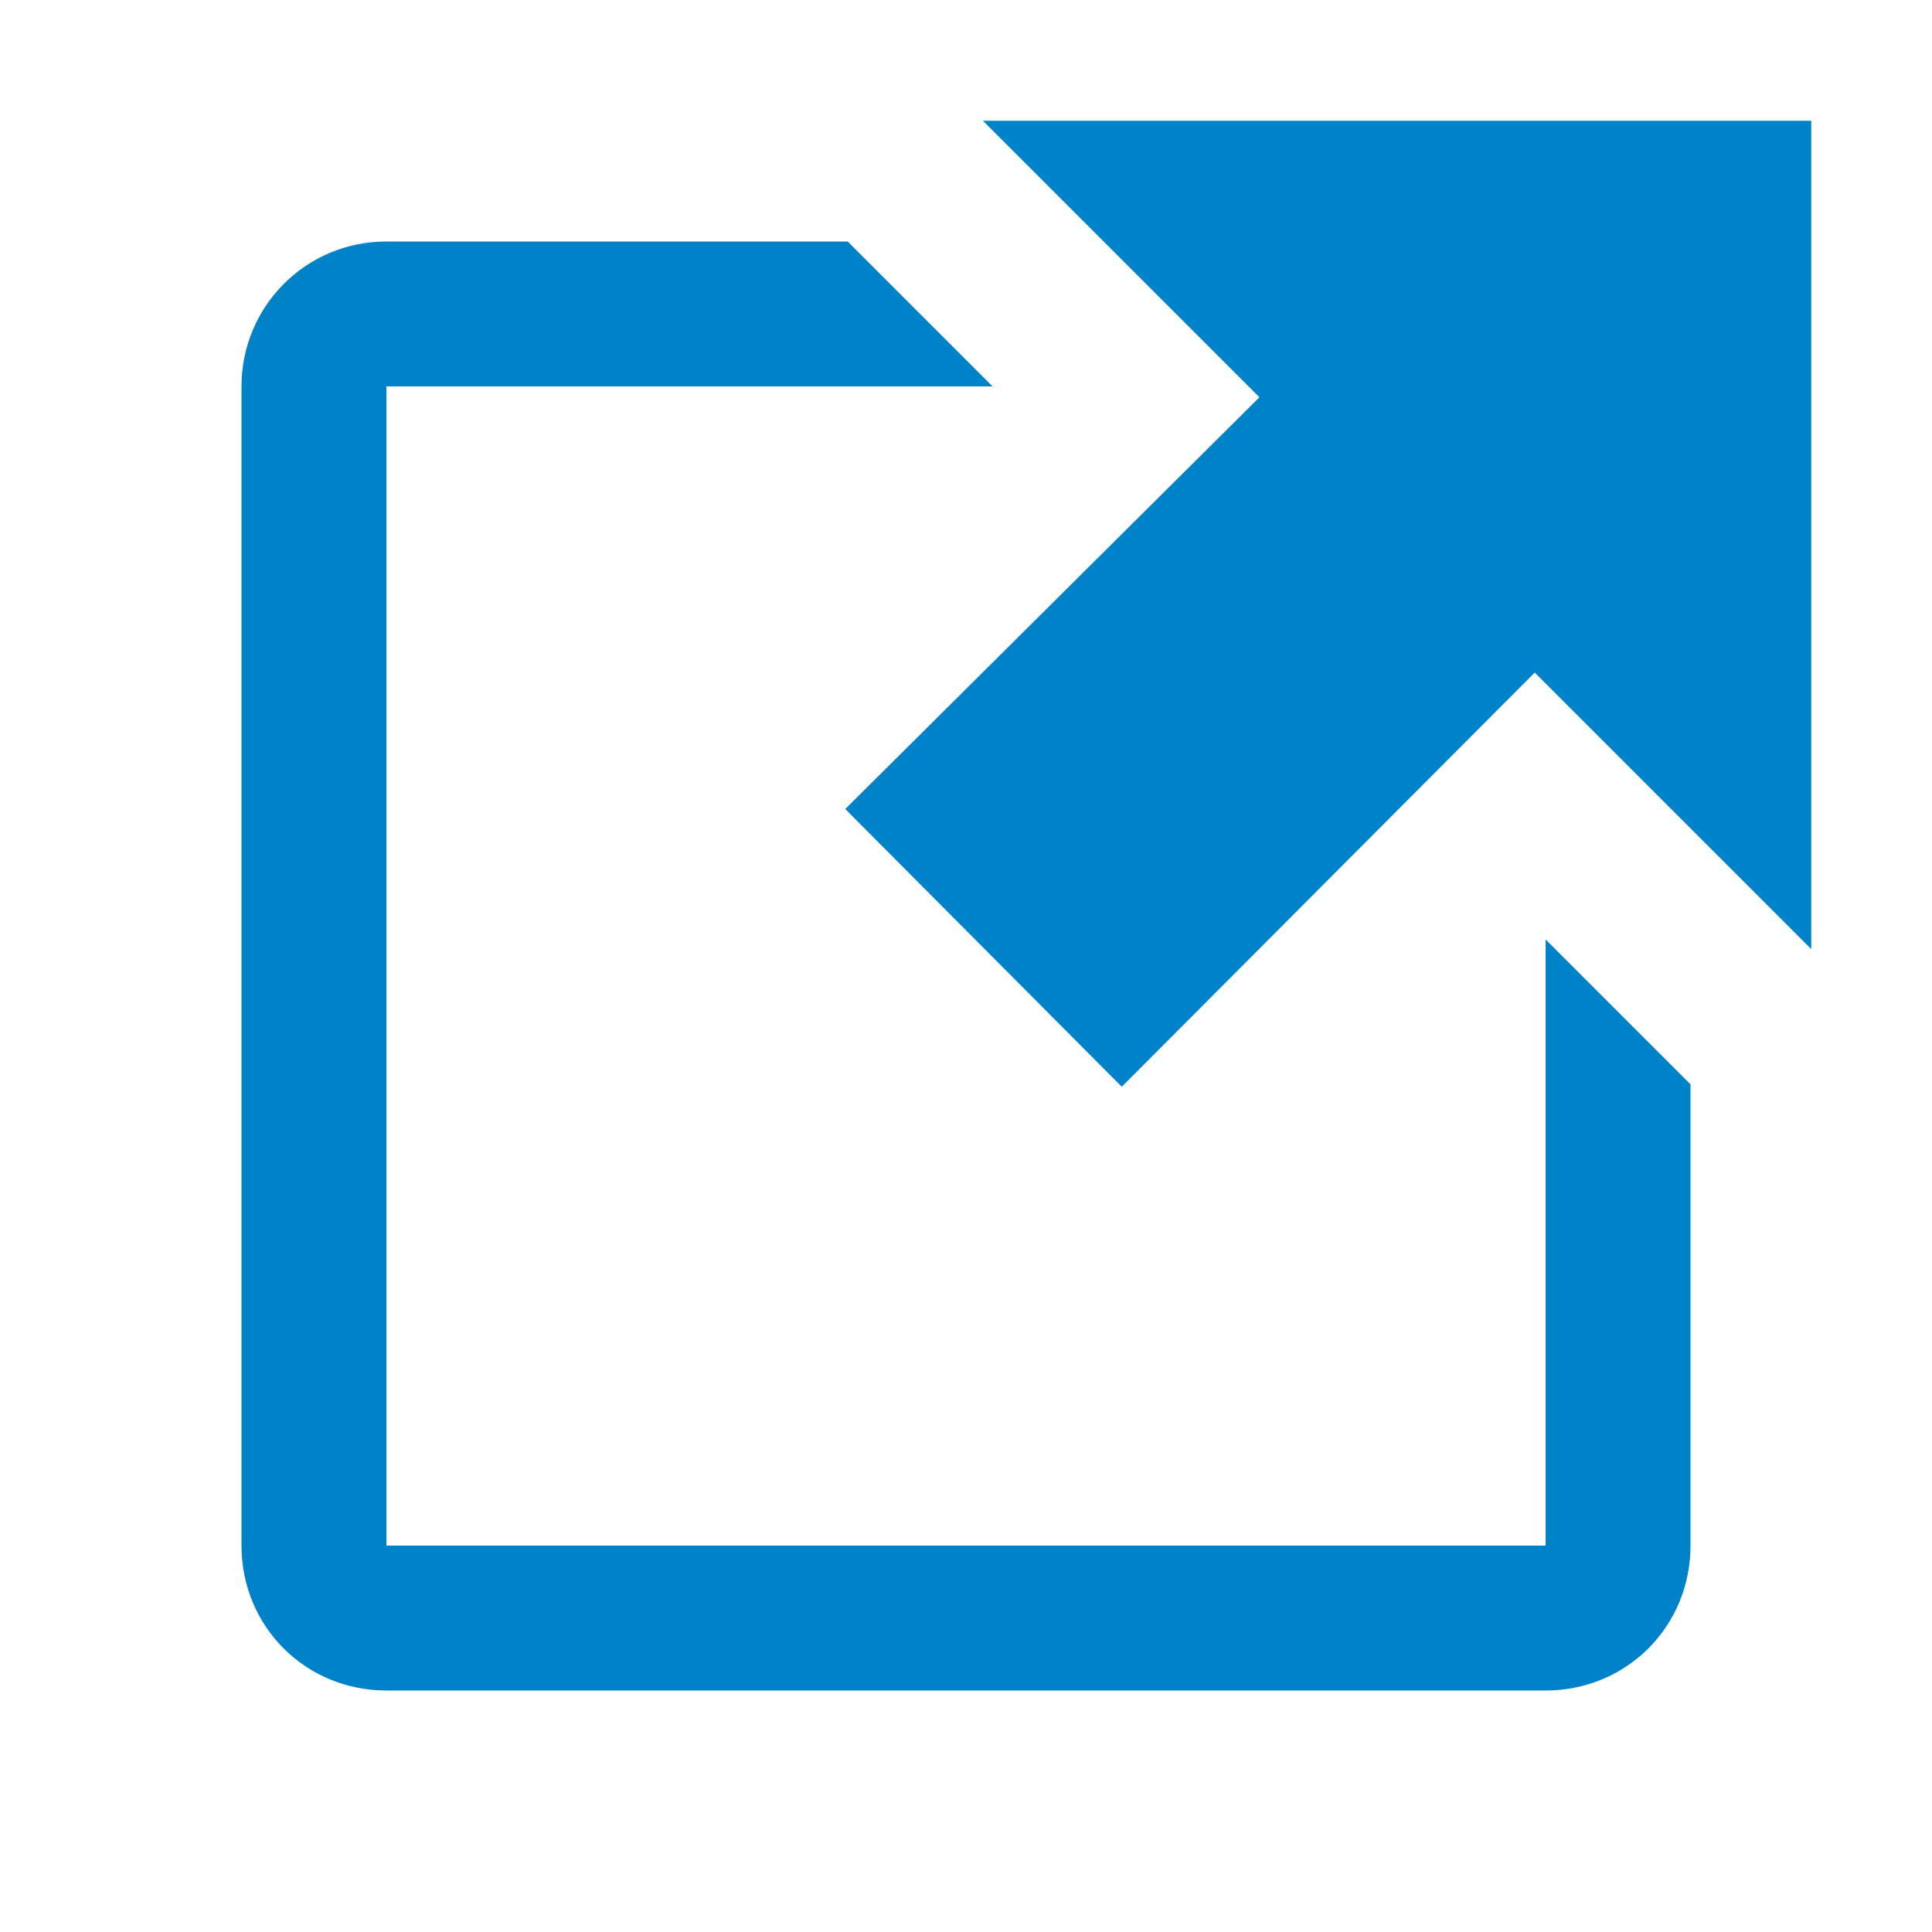
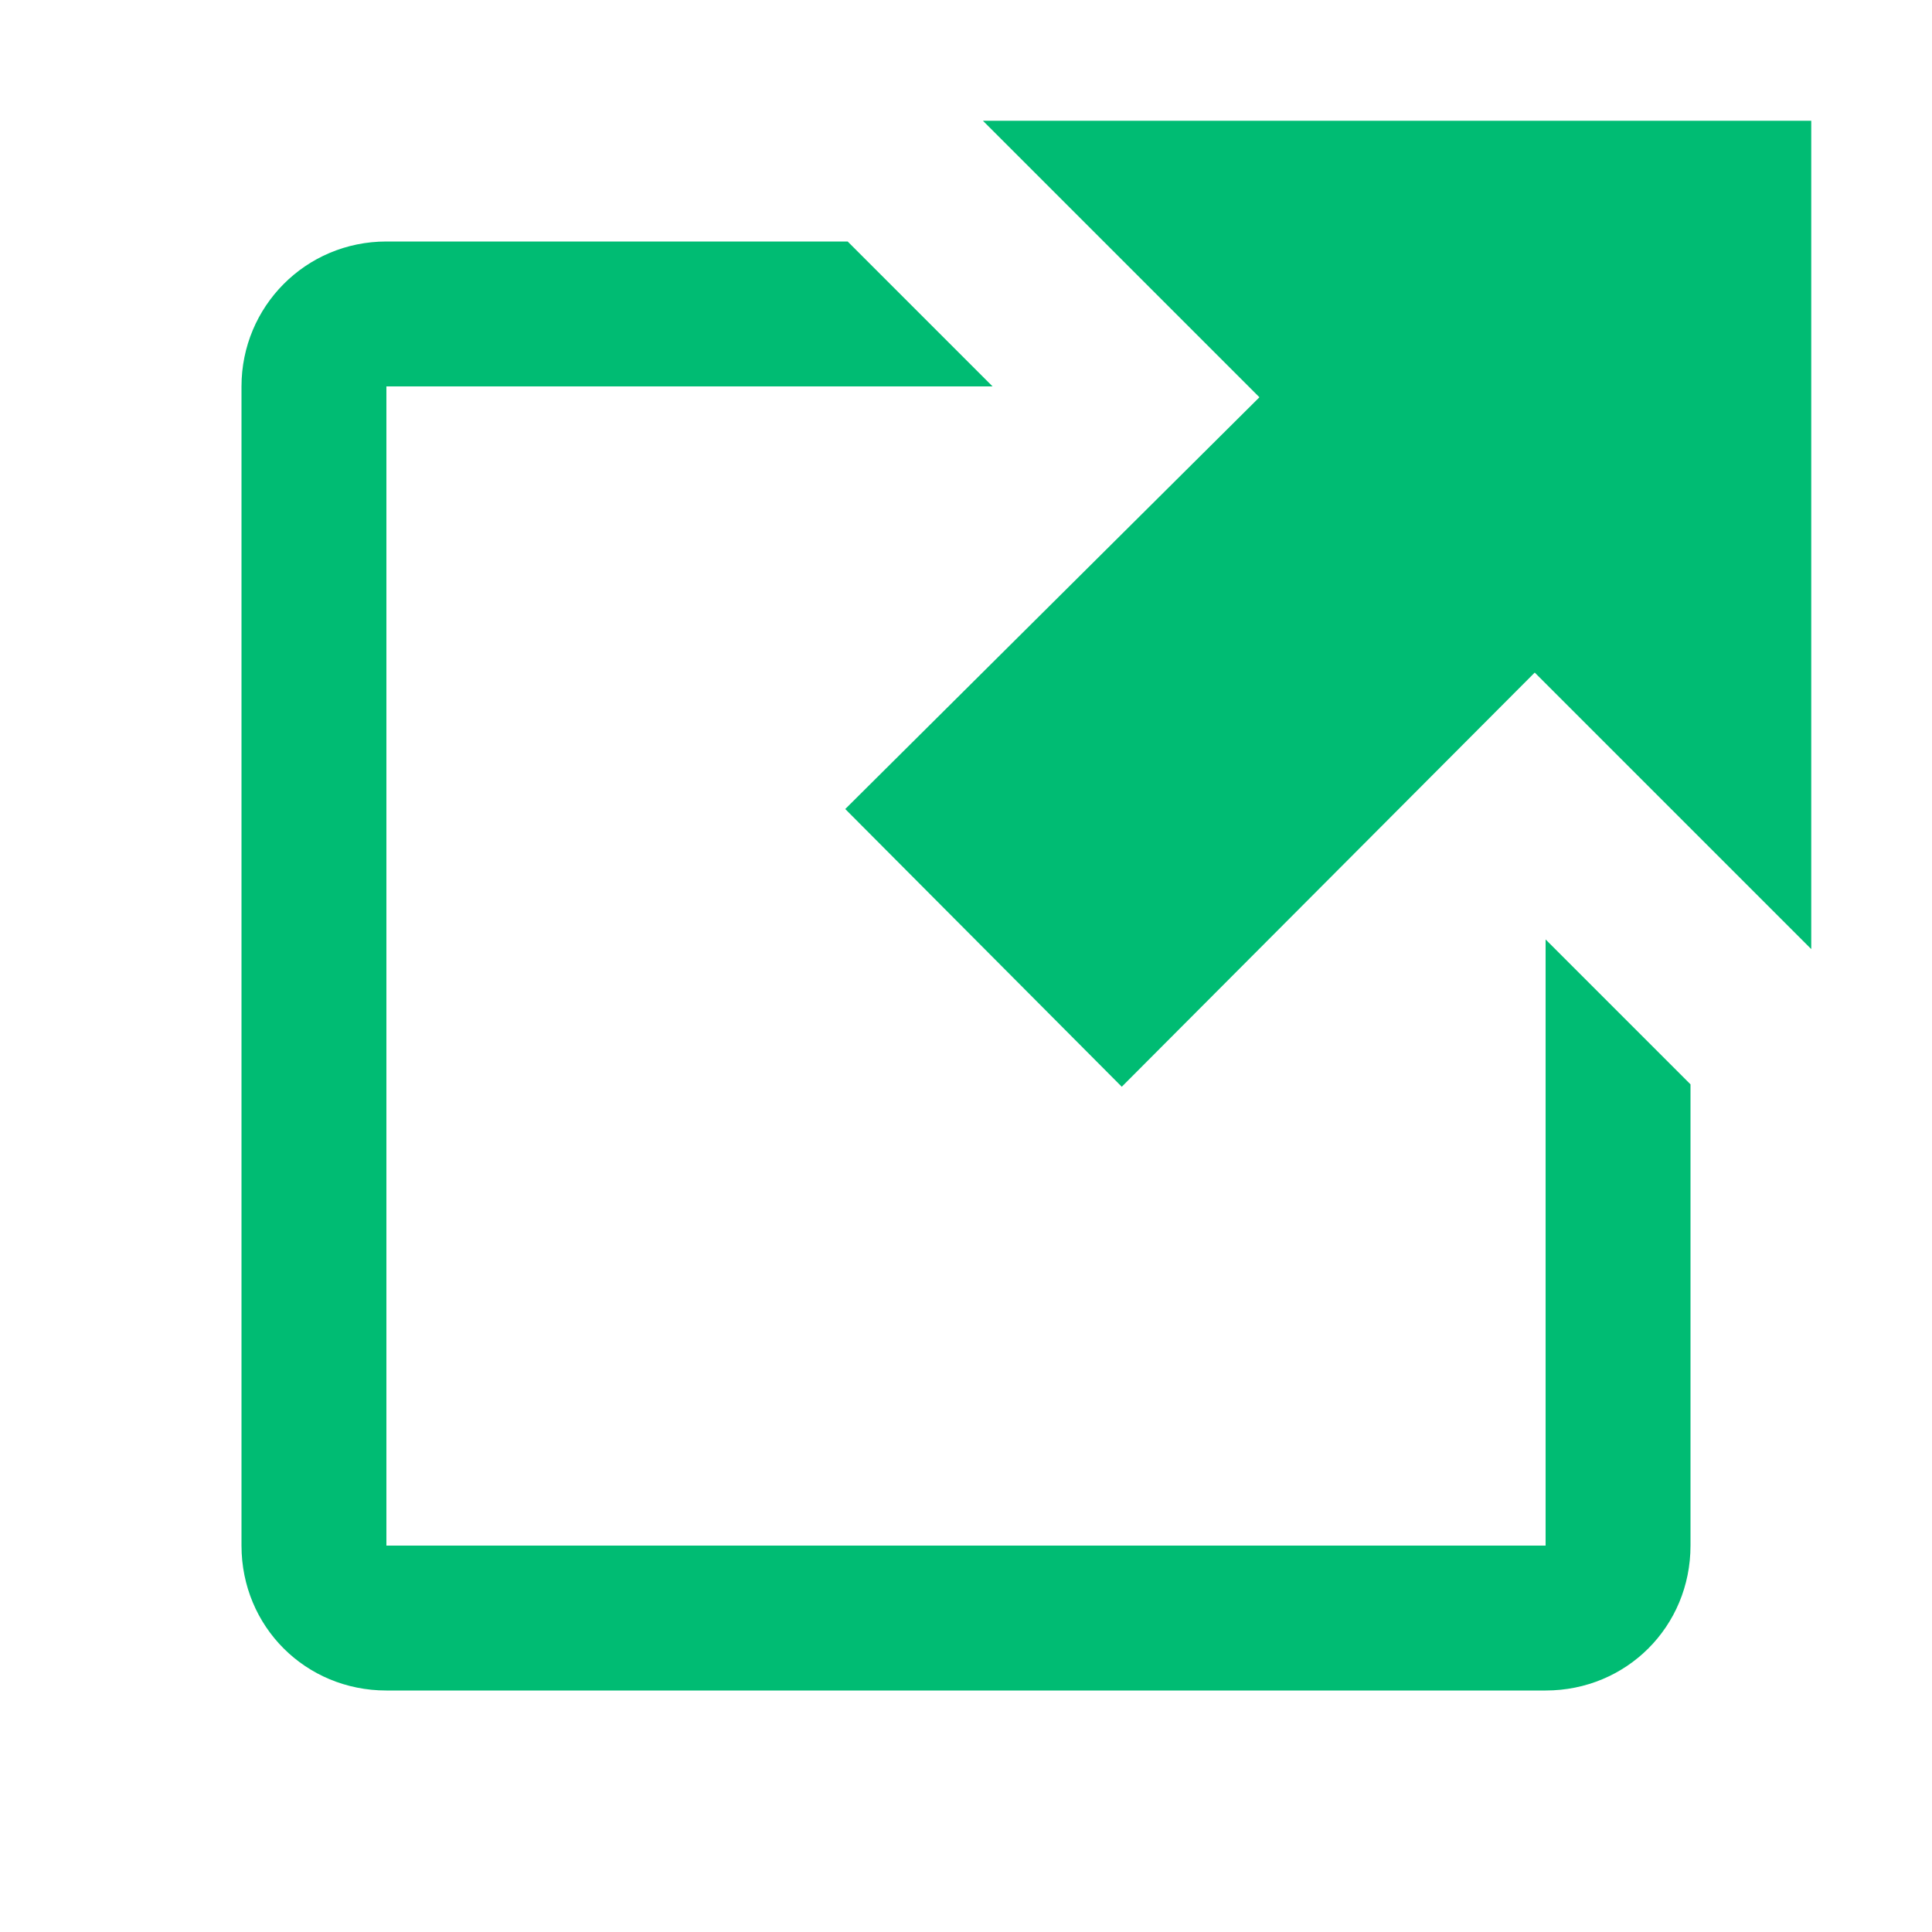
<svg xmlns="http://www.w3.org/2000/svg" width="16" height="16">
-   <path fill="#0082c9" d="M3.2 2C2.53 2 2 2.54 2 3.2v9.6c0 .67.53 1.2 1.2 1.2h9.6c.67 0 1.2-.53 1.2-1.2V8.98l-1.2-1.2v5.02H3.2V3.2h5.02L7.08 2.06 7.02 2H3.2z" />
-   <path fill="#0082c9" d="M8.14 1l2.29 2.29L7 6.7 9.29 9l3.42-3.43L15 7.86V1z" />
+   <path fill="#00bc73" d="M3.2 2C2.53 2 2 2.54 2 3.2v9.6c0 .67.53 1.2 1.2 1.2h9.6c.67 0 1.2-.53 1.2-1.2V8.98l-1.2-1.2v5.02H3.2V3.2h5.02L7.08 2.06 7.02 2H3.2z" />
+   <path fill="#00bc73" d="M8.14 1l2.29 2.29L7 6.7 9.29 9l3.42-3.43L15 7.86V1z" />
</svg>
